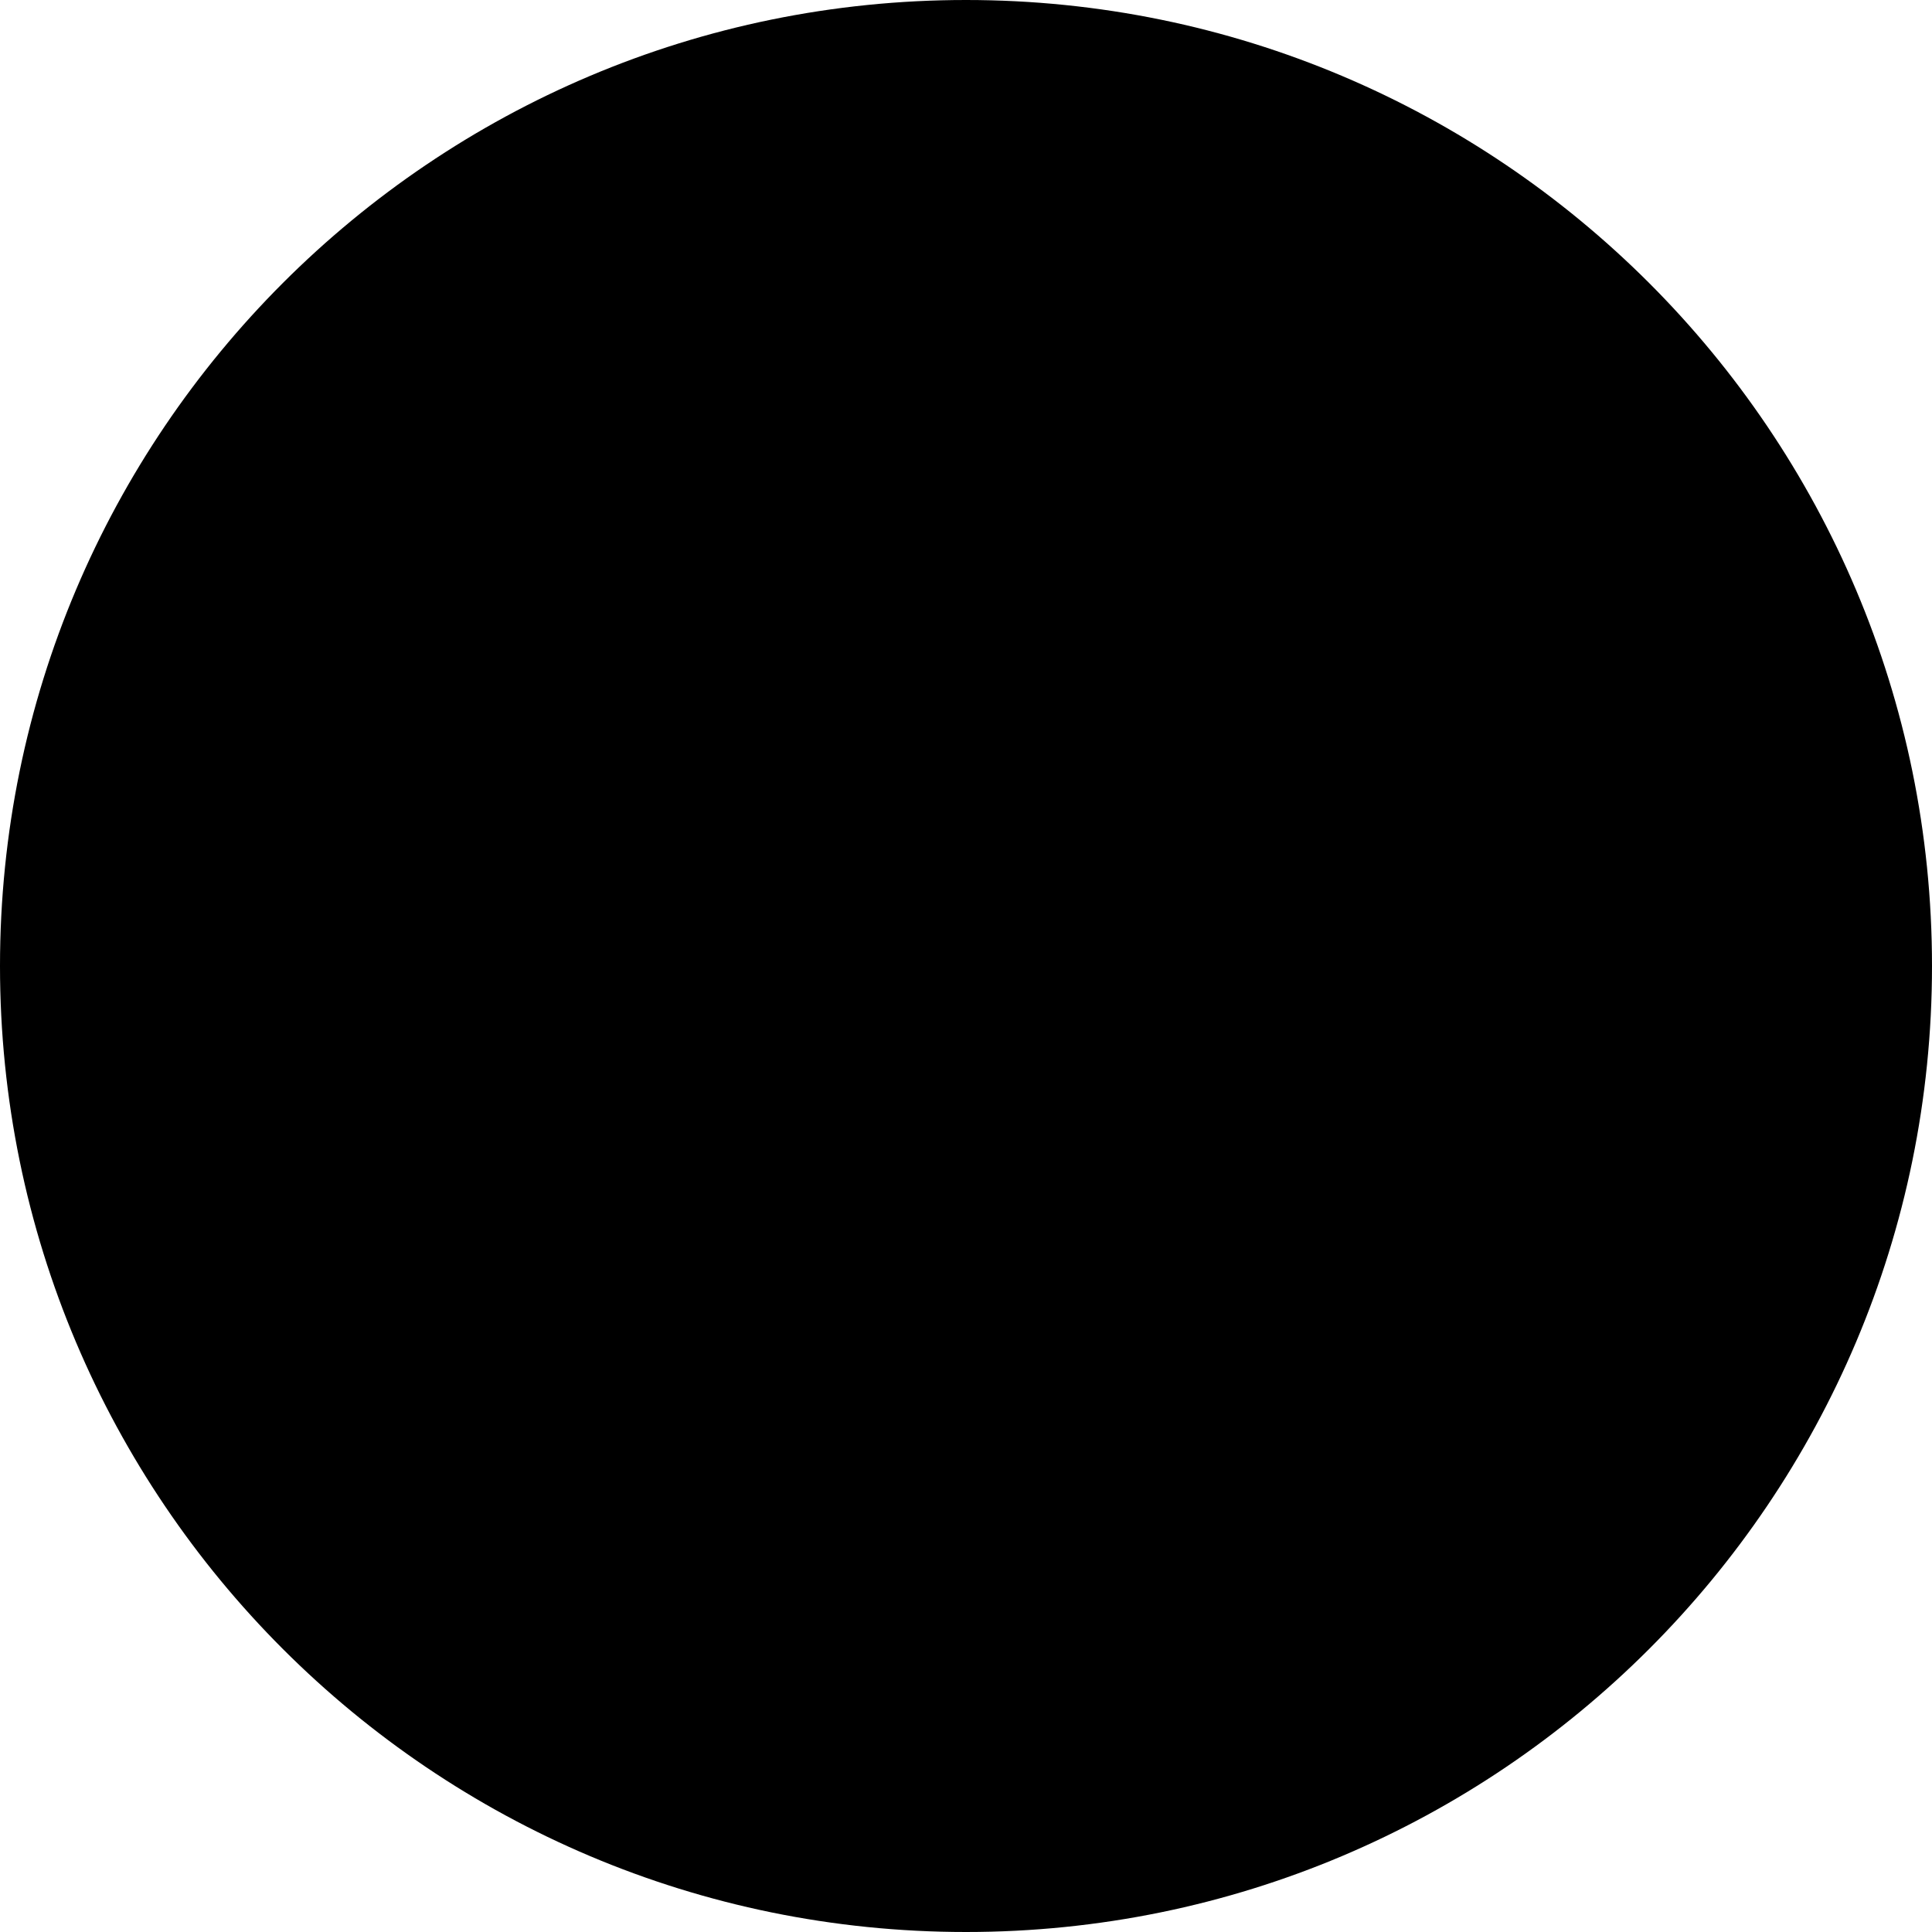
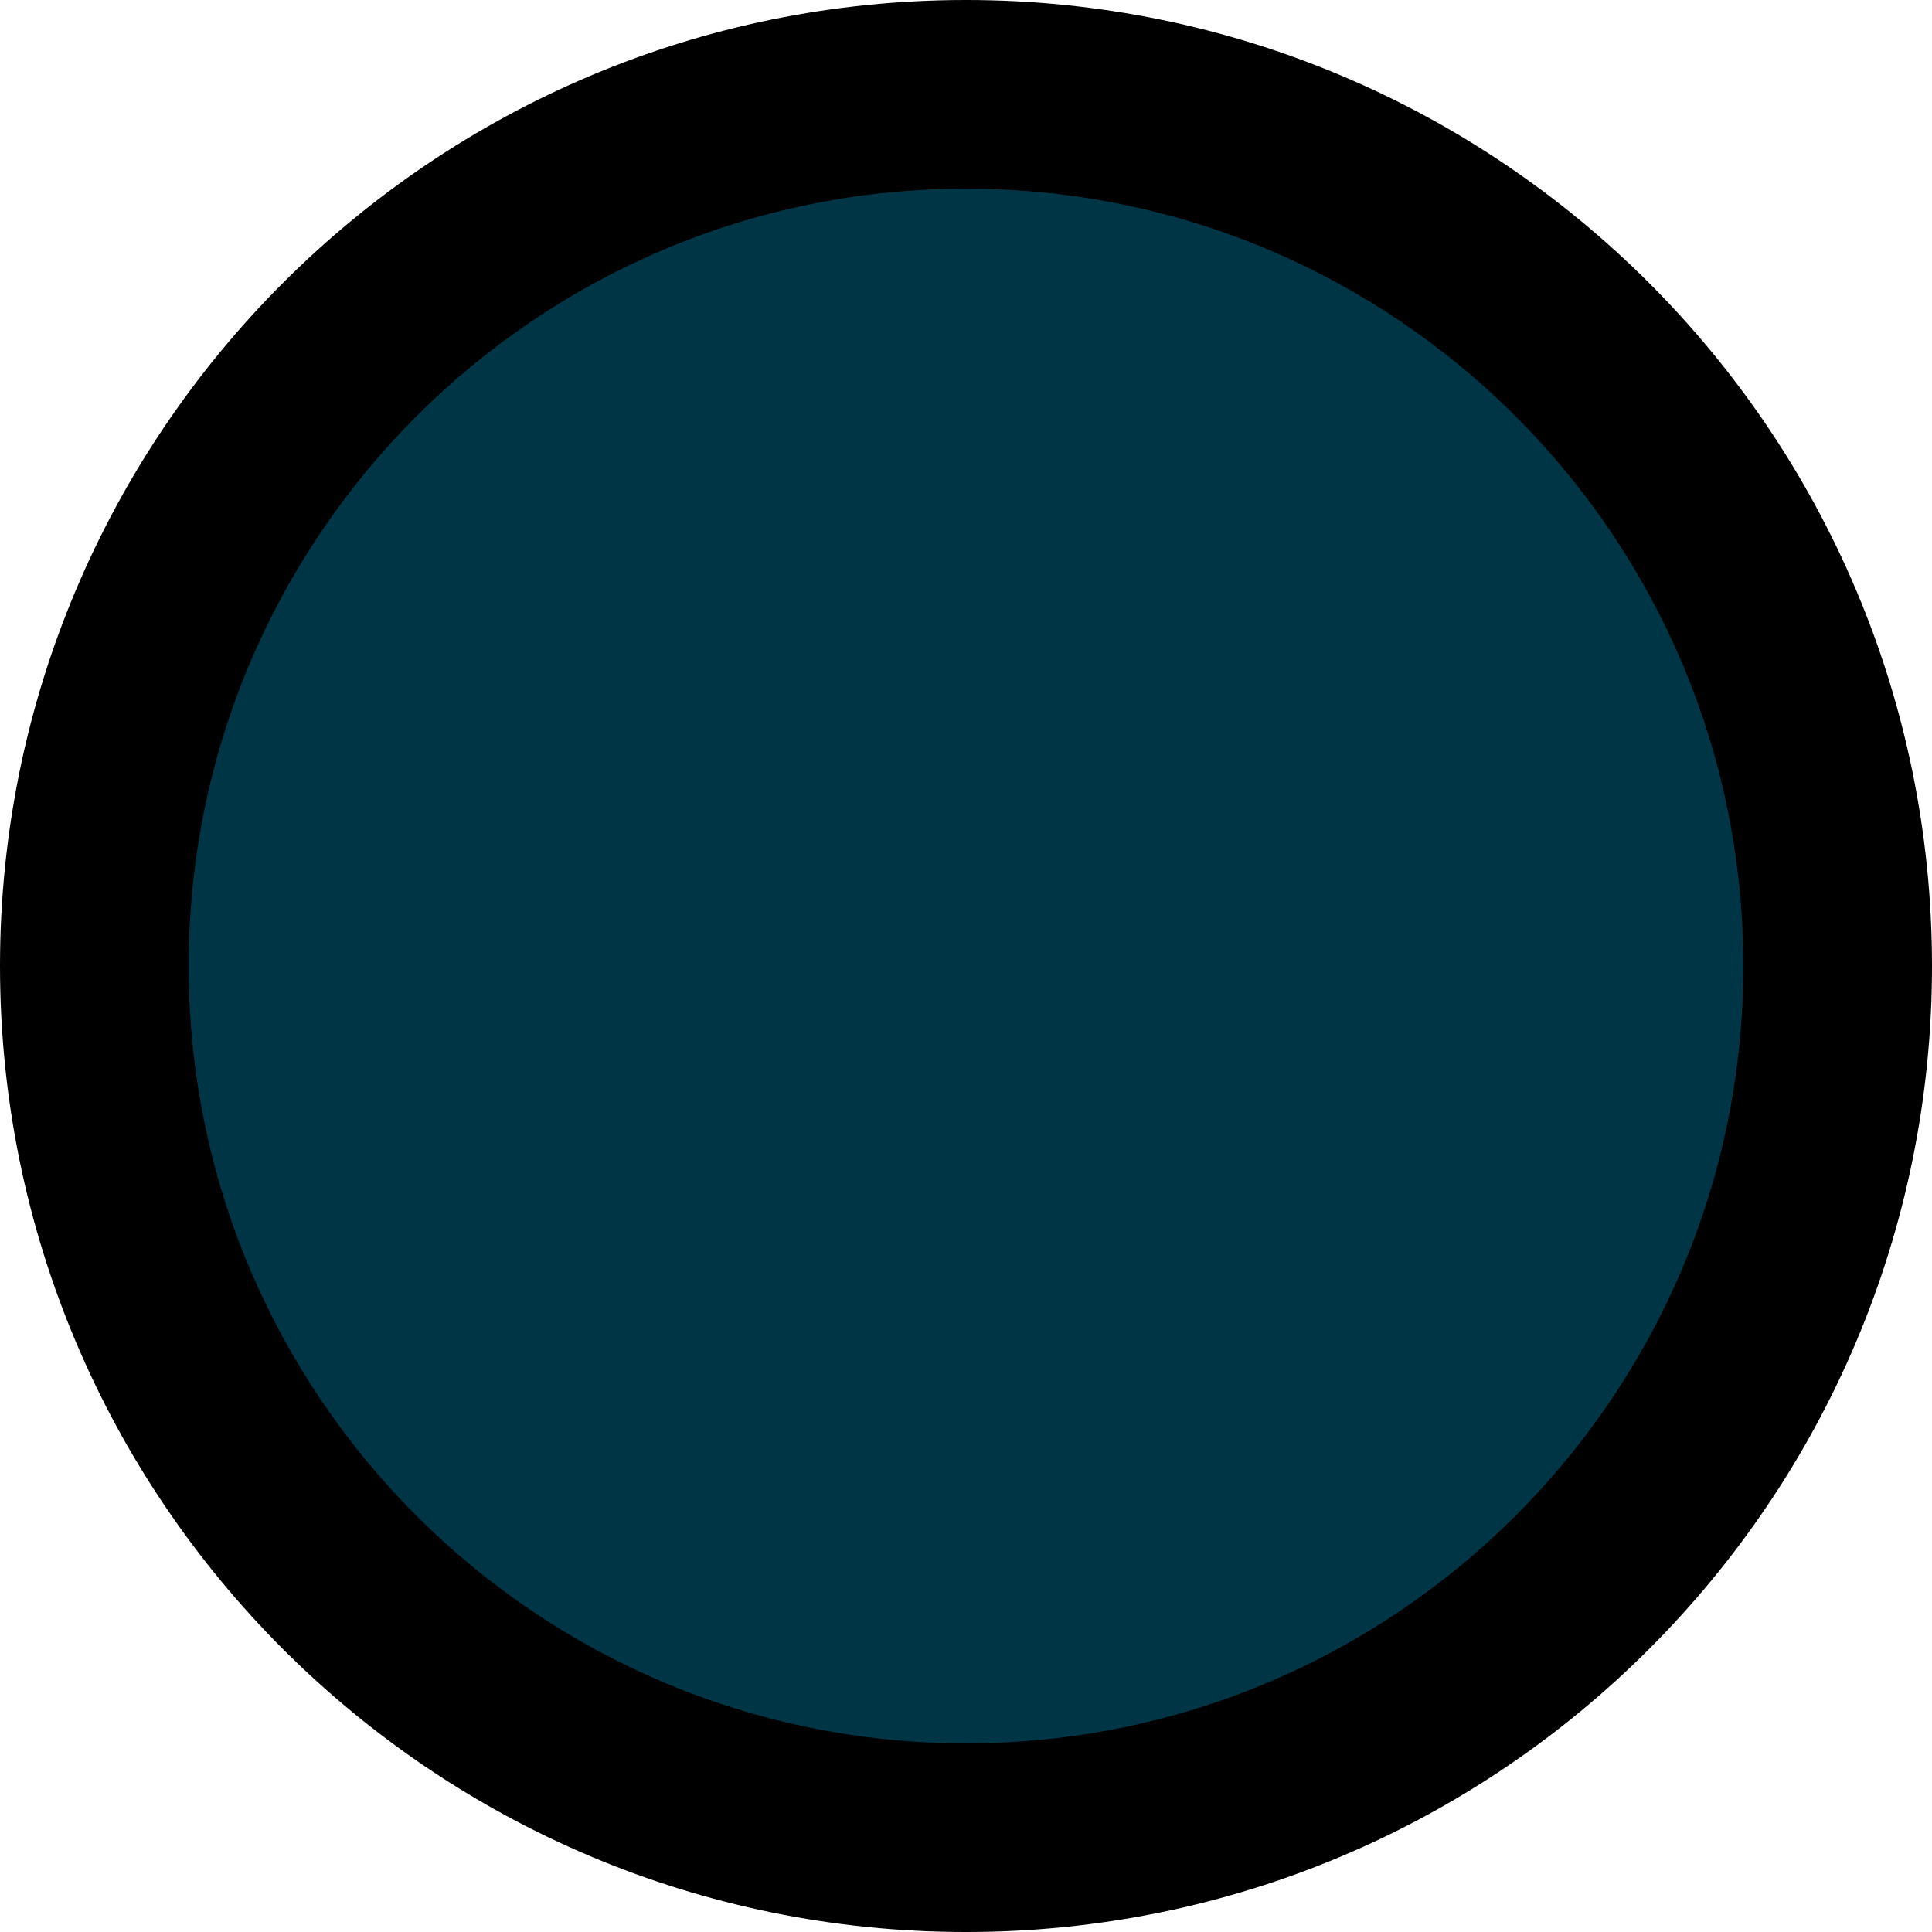
<svg xmlns="http://www.w3.org/2000/svg" width="1024mm" height="1024mm" viewBox="0 0 1024 1024" version="1.1" id="svg5">
  <defs id="defs2" />
  <g id="layer1">
    <circle style="fill:#000000;stroke-width:0.241" id="path7597" cx="512" cy="512" r="512" />
+     <circle style="fill:#003545;stroke-width:0.241" id="path7597" cx="512" cy="512" r="412" />
  </g>
</svg>
